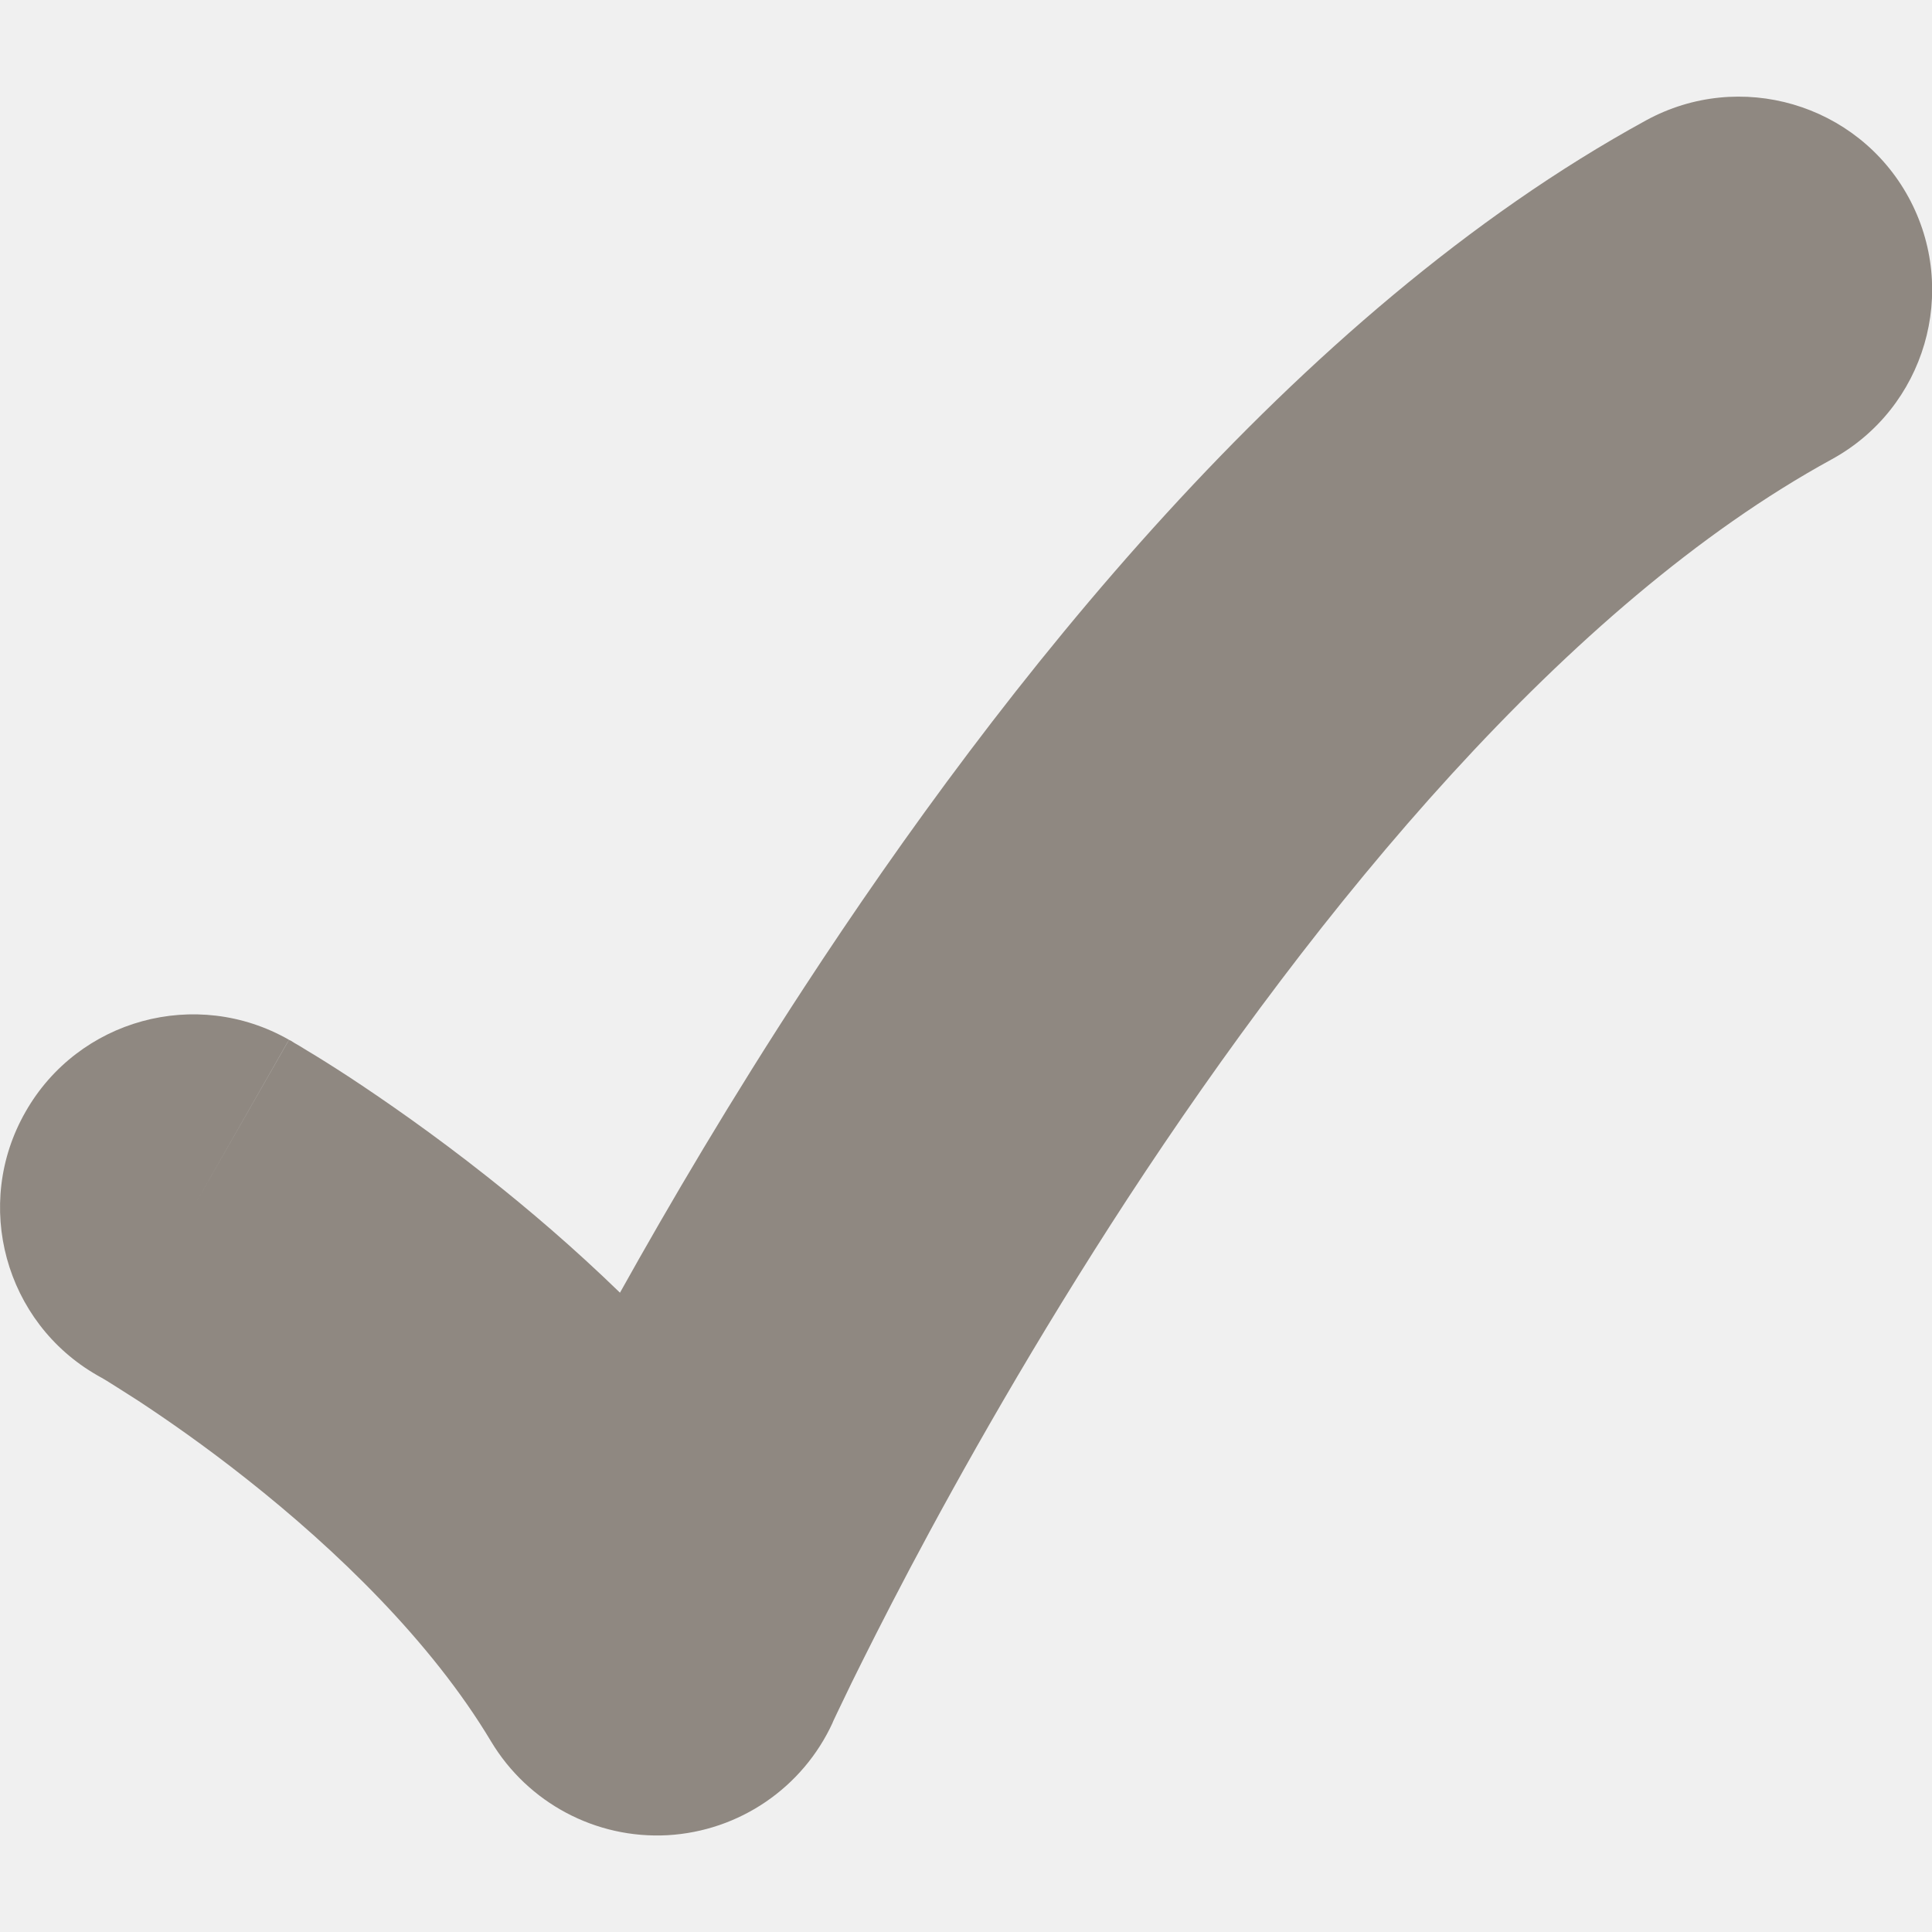
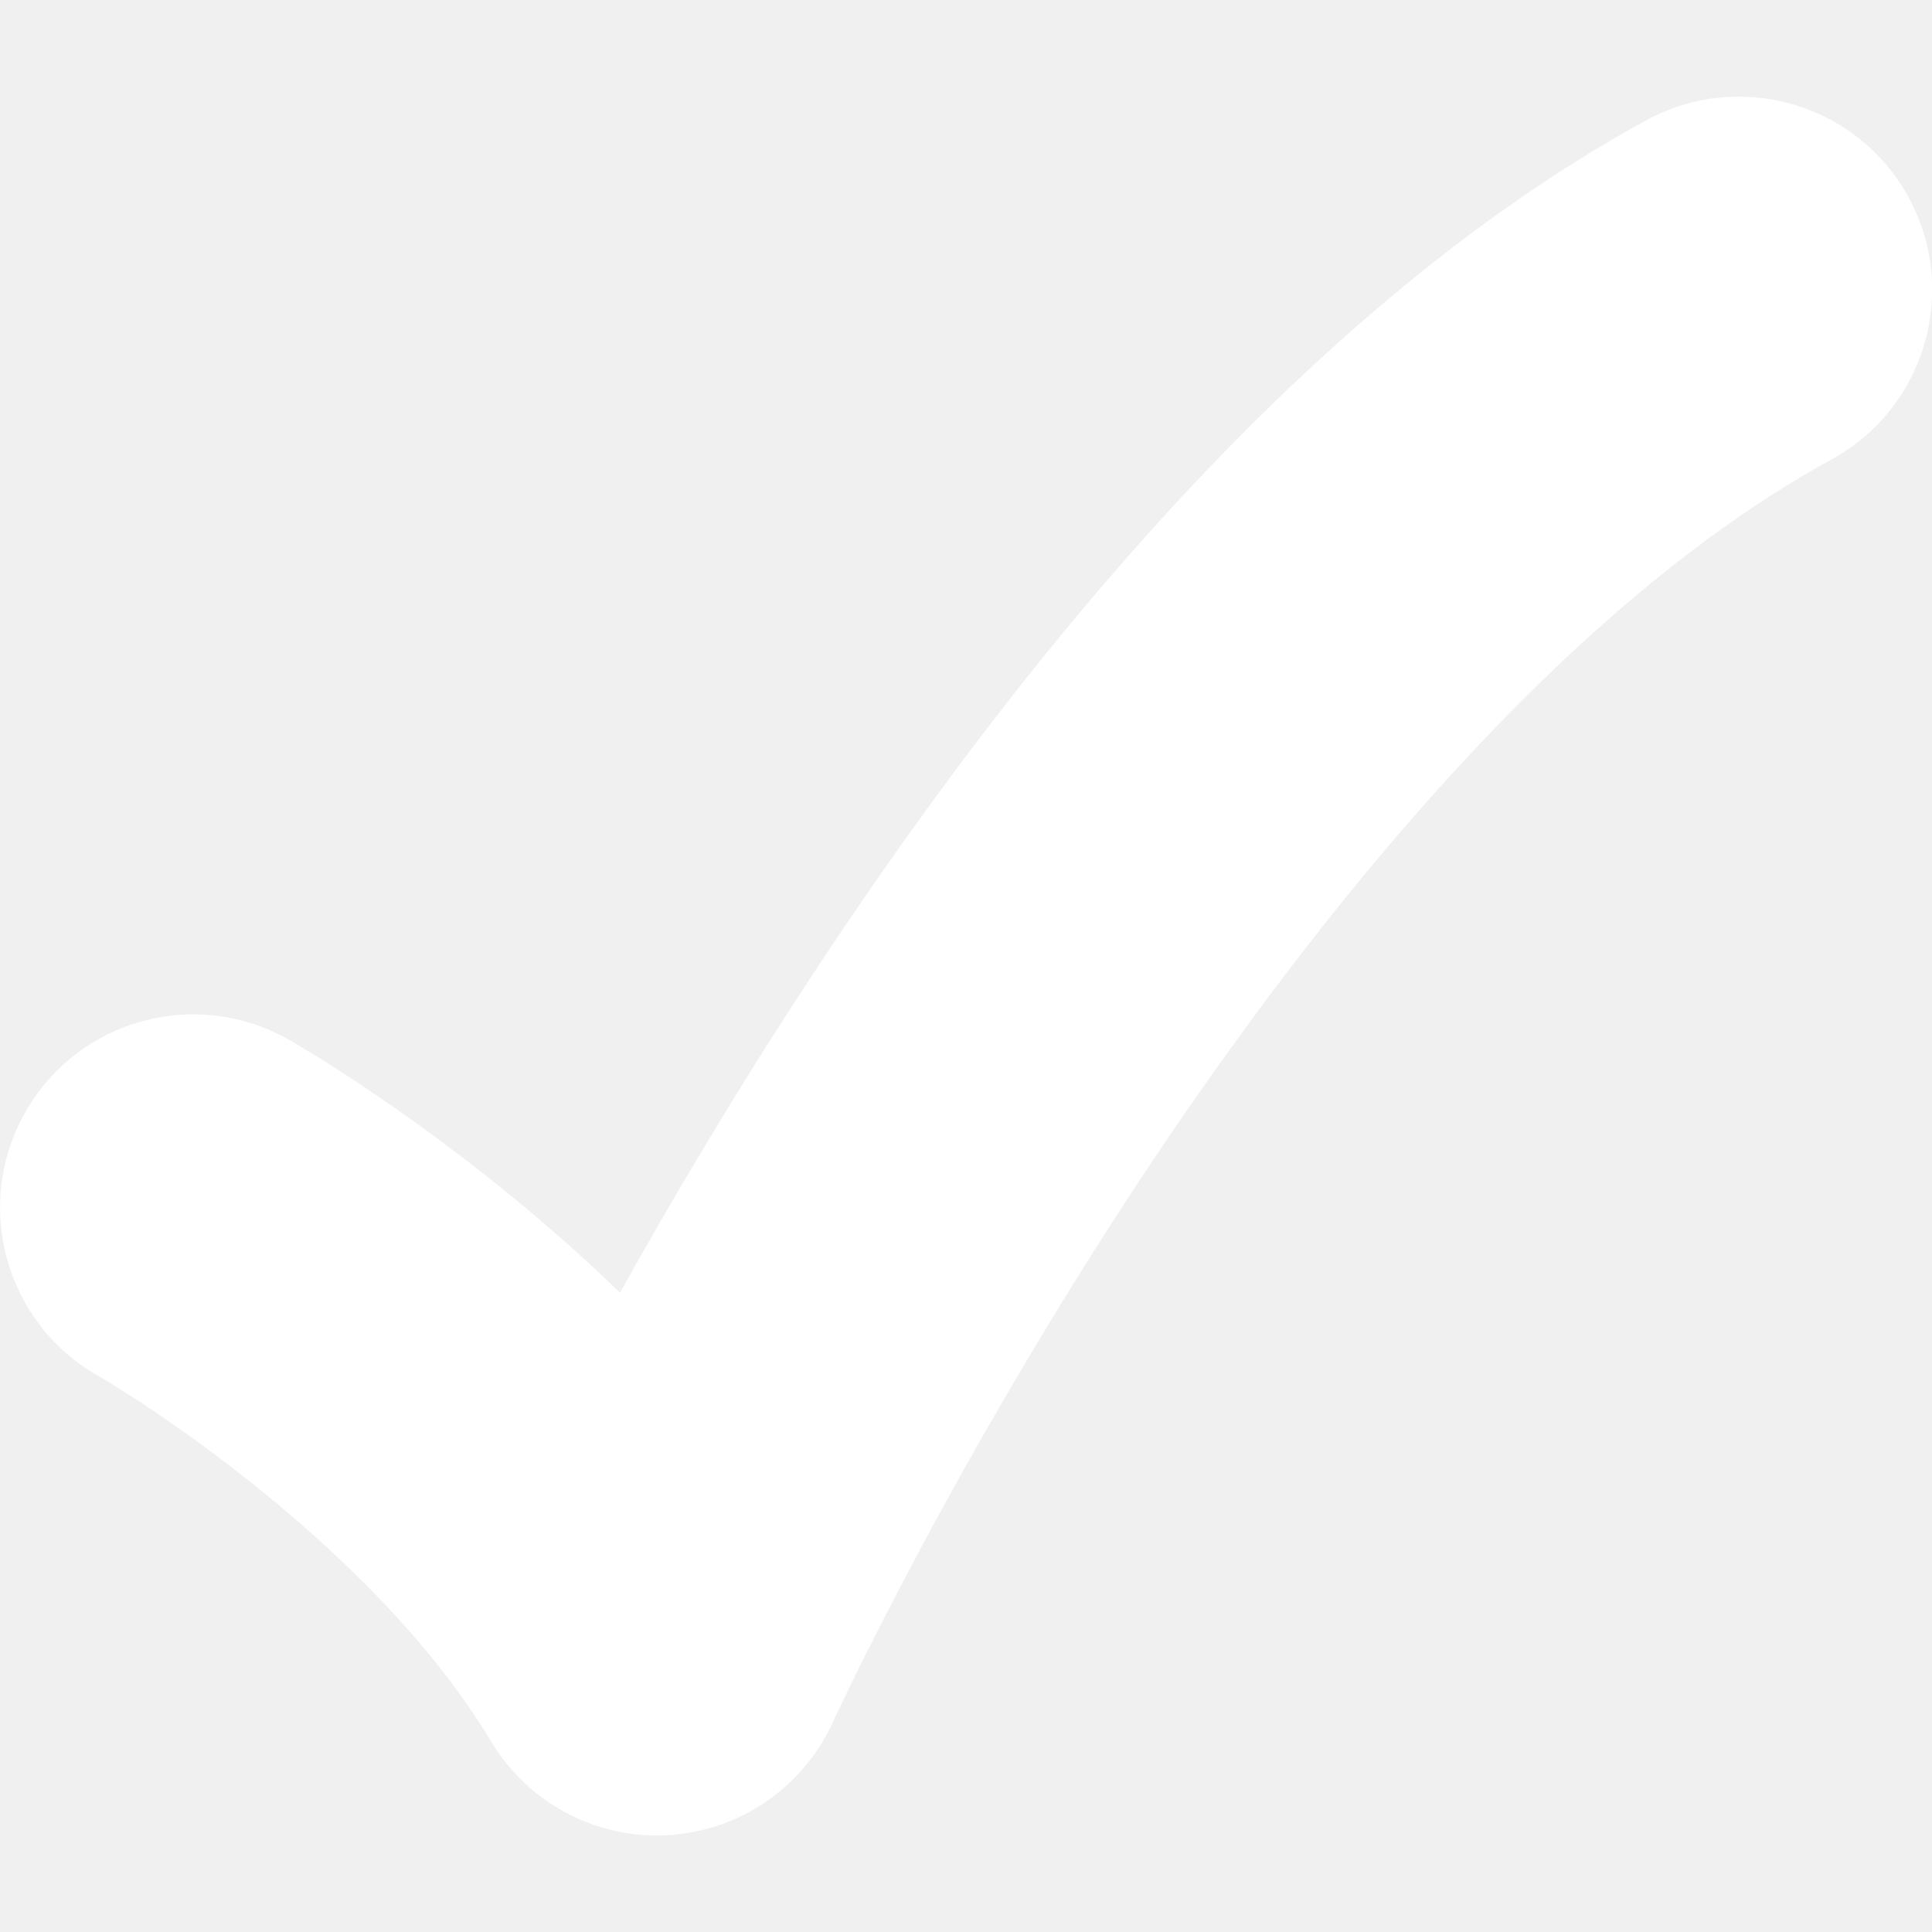
<svg xmlns="http://www.w3.org/2000/svg" width="10" height="10" viewBox="0 0 10 10" fill="none">
-   <path fill-rule="evenodd" clip-rule="evenodd" d="M9.878 1.02C10.143 1.505 9.965 2.113 9.48 2.378C8.109 3.128 6.821 4.698 5.837 6.203C5.358 6.937 4.973 7.621 4.709 8.12C4.577 8.37 4.476 8.572 4.408 8.71C4.374 8.78 4.349 8.833 4.332 8.868L4.314 8.906L4.31 8.915L4.31 8.916C4.155 9.254 3.826 9.478 3.455 9.499C3.084 9.519 2.733 9.332 2.542 9.014C2.231 8.494 1.738 8.02 1.28 7.658C1.058 7.482 0.858 7.344 0.715 7.25C0.644 7.204 0.587 7.169 0.551 7.146C0.532 7.135 0.519 7.127 0.511 7.123L0.504 7.119C0.025 6.845 -0.142 6.234 0.132 5.755C0.405 5.275 1.016 5.108 1.496 5.382L1 6.25C1.496 5.382 1.495 5.381 1.496 5.382L1.497 5.383L1.5 5.384L1.506 5.387L1.525 5.399C1.541 5.408 1.563 5.421 1.59 5.438C1.644 5.47 1.719 5.517 1.811 5.577C1.993 5.697 2.243 5.87 2.52 6.089C2.733 6.257 2.97 6.459 3.209 6.691C3.466 6.23 3.787 5.685 4.163 5.11C5.18 3.553 6.692 1.623 8.52 0.623C9.005 0.358 9.613 0.536 9.878 1.02Z" fill="#8F8881" />
+   <path fill-rule="evenodd" clip-rule="evenodd" d="M9.878 1.02C10.143 1.505 9.965 2.113 9.48 2.378C8.109 3.128 6.821 4.698 5.837 6.203C5.358 6.937 4.973 7.621 4.709 8.12C4.577 8.37 4.476 8.572 4.408 8.71C4.374 8.78 4.349 8.833 4.332 8.868L4.314 8.906L4.31 8.915L4.31 8.916C4.155 9.254 3.826 9.478 3.455 9.499C3.084 9.519 2.733 9.332 2.542 9.014C2.231 8.494 1.738 8.02 1.28 7.658C1.058 7.482 0.858 7.344 0.715 7.25C0.644 7.204 0.587 7.169 0.551 7.146C0.532 7.135 0.519 7.127 0.511 7.123L0.504 7.119C0.025 6.845 -0.142 6.234 0.132 5.755C0.405 5.275 1.016 5.108 1.496 5.382L1 6.25C1.496 5.382 1.495 5.381 1.496 5.382L1.497 5.383L1.5 5.384L1.506 5.387L1.525 5.399C1.541 5.408 1.563 5.421 1.59 5.438C1.644 5.47 1.719 5.517 1.811 5.577C1.993 5.697 2.243 5.87 2.52 6.089C2.733 6.257 2.97 6.459 3.209 6.691C3.466 6.23 3.787 5.685 4.163 5.11C5.18 3.553 6.692 1.623 8.52 0.623C9.005 0.358 9.613 0.536 9.878 1.02Z" fill="#FFF" />
</svg>
